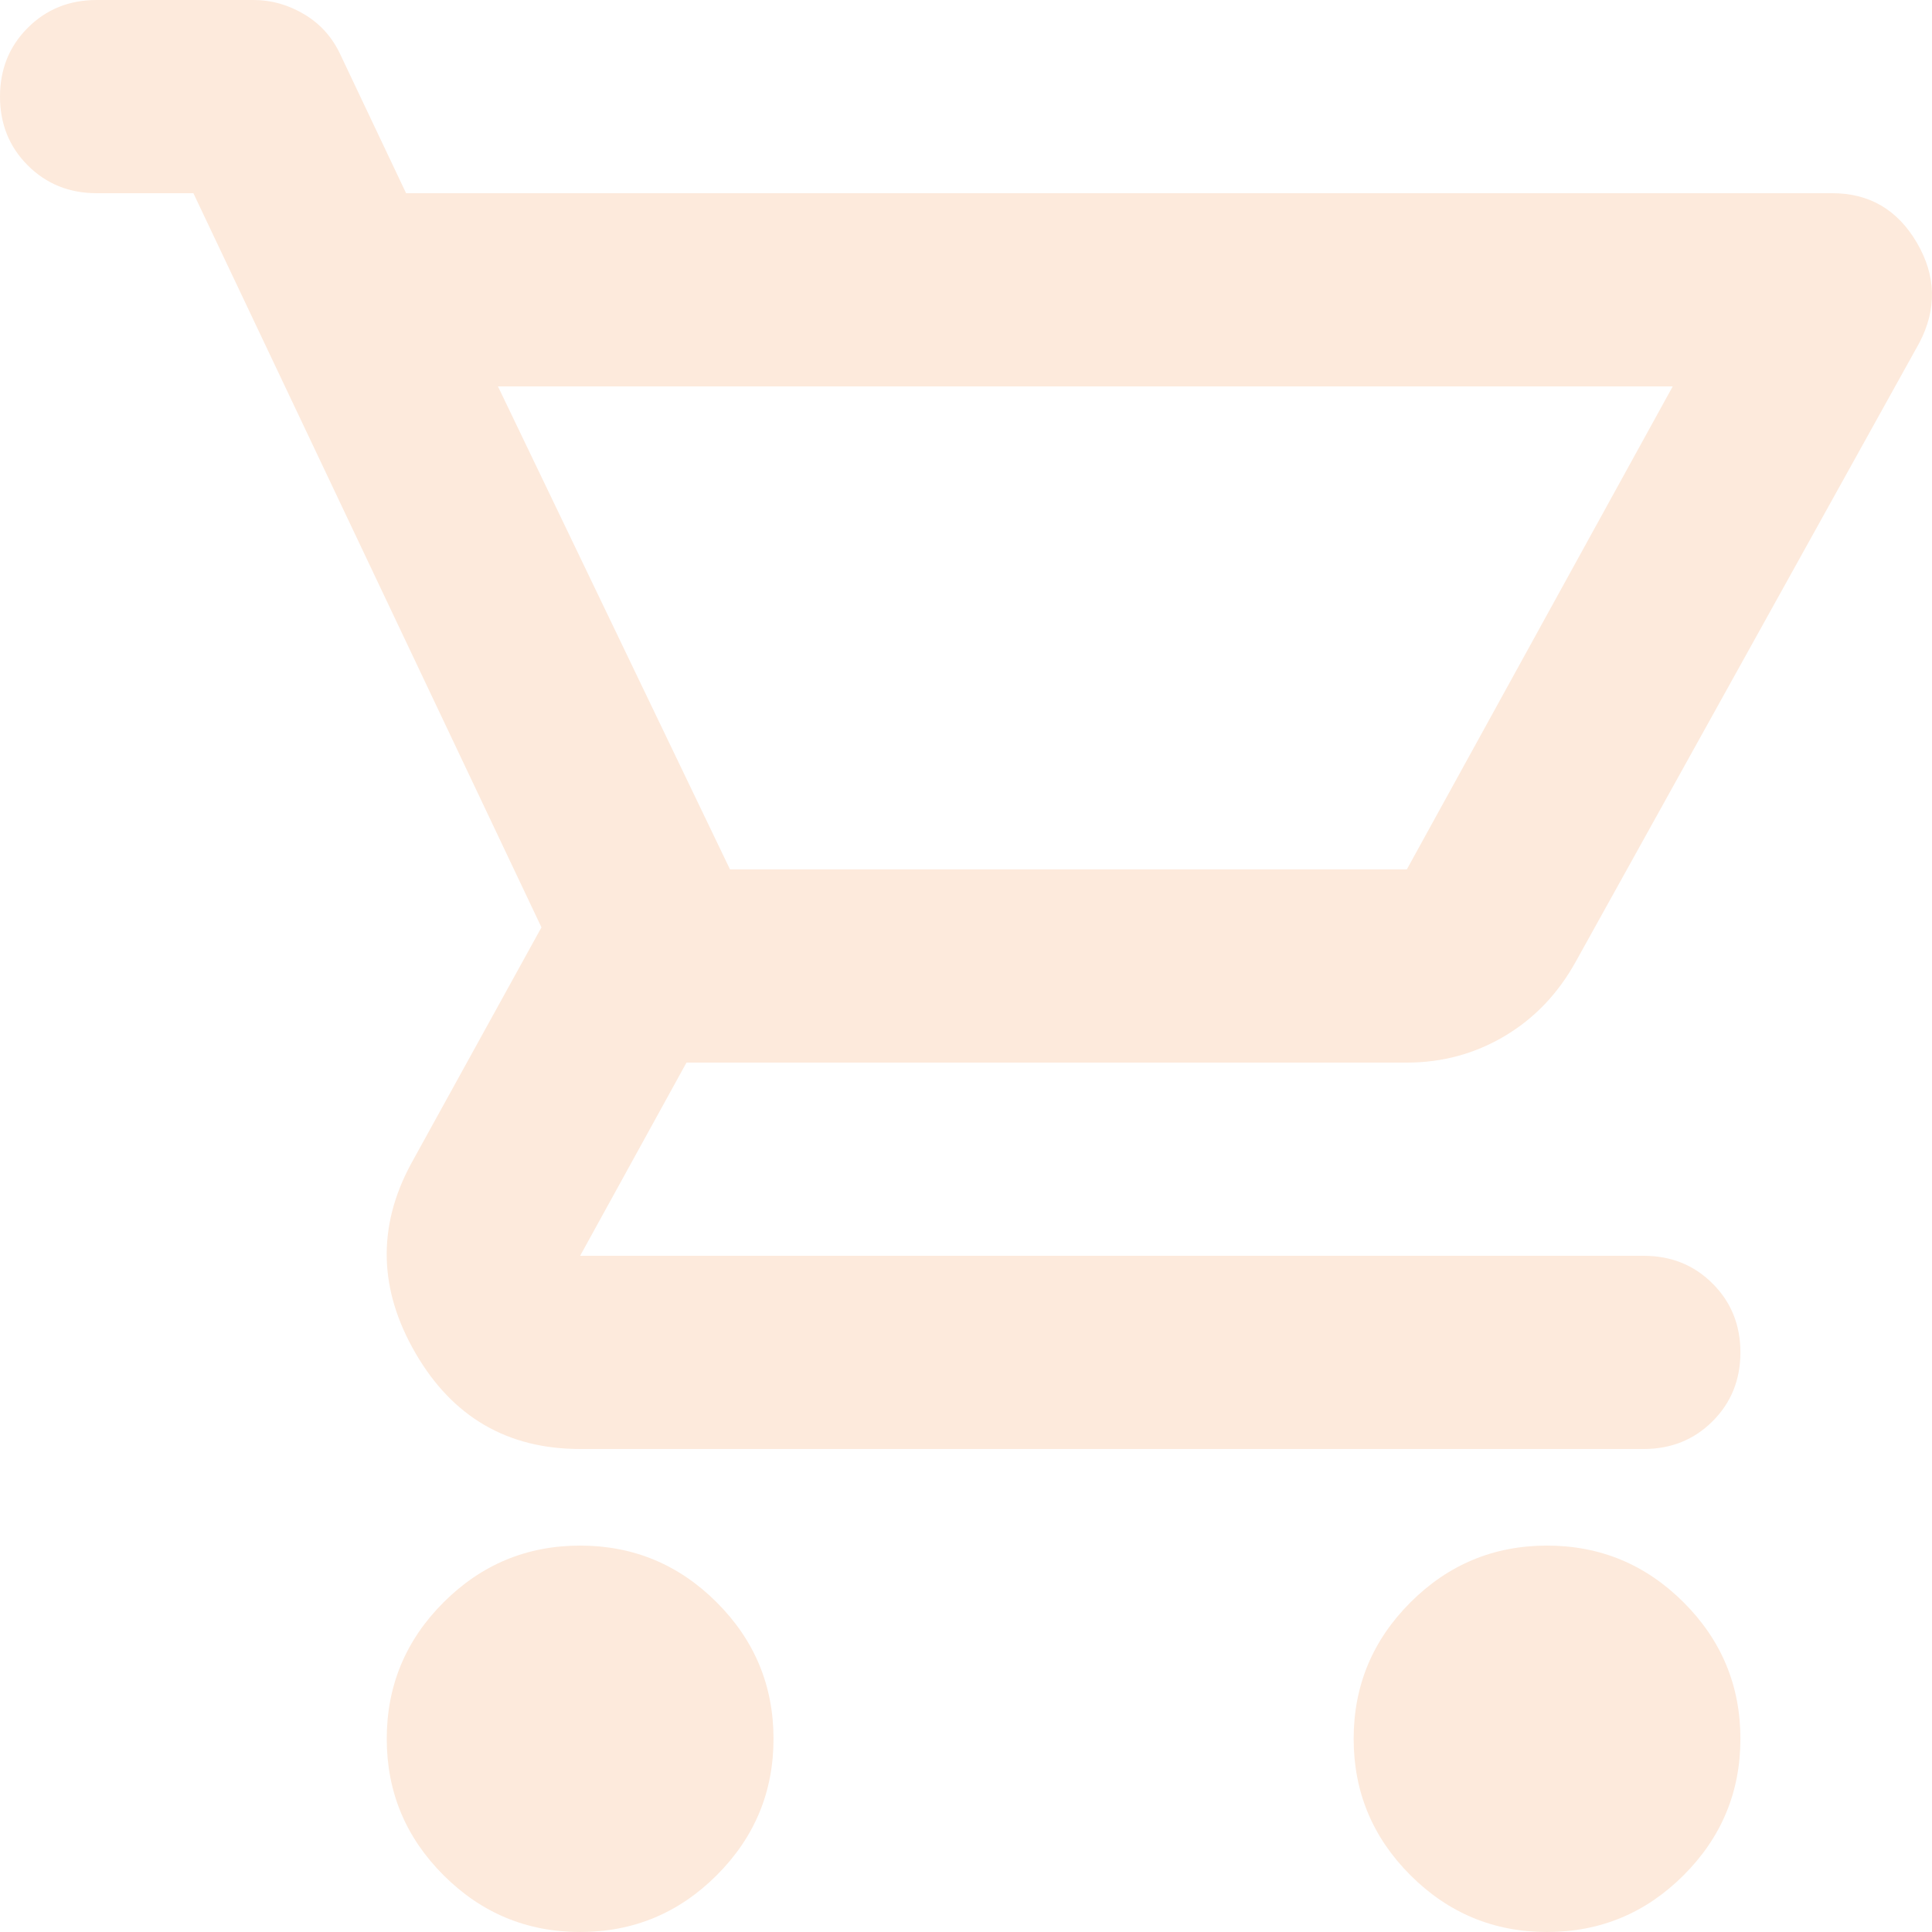
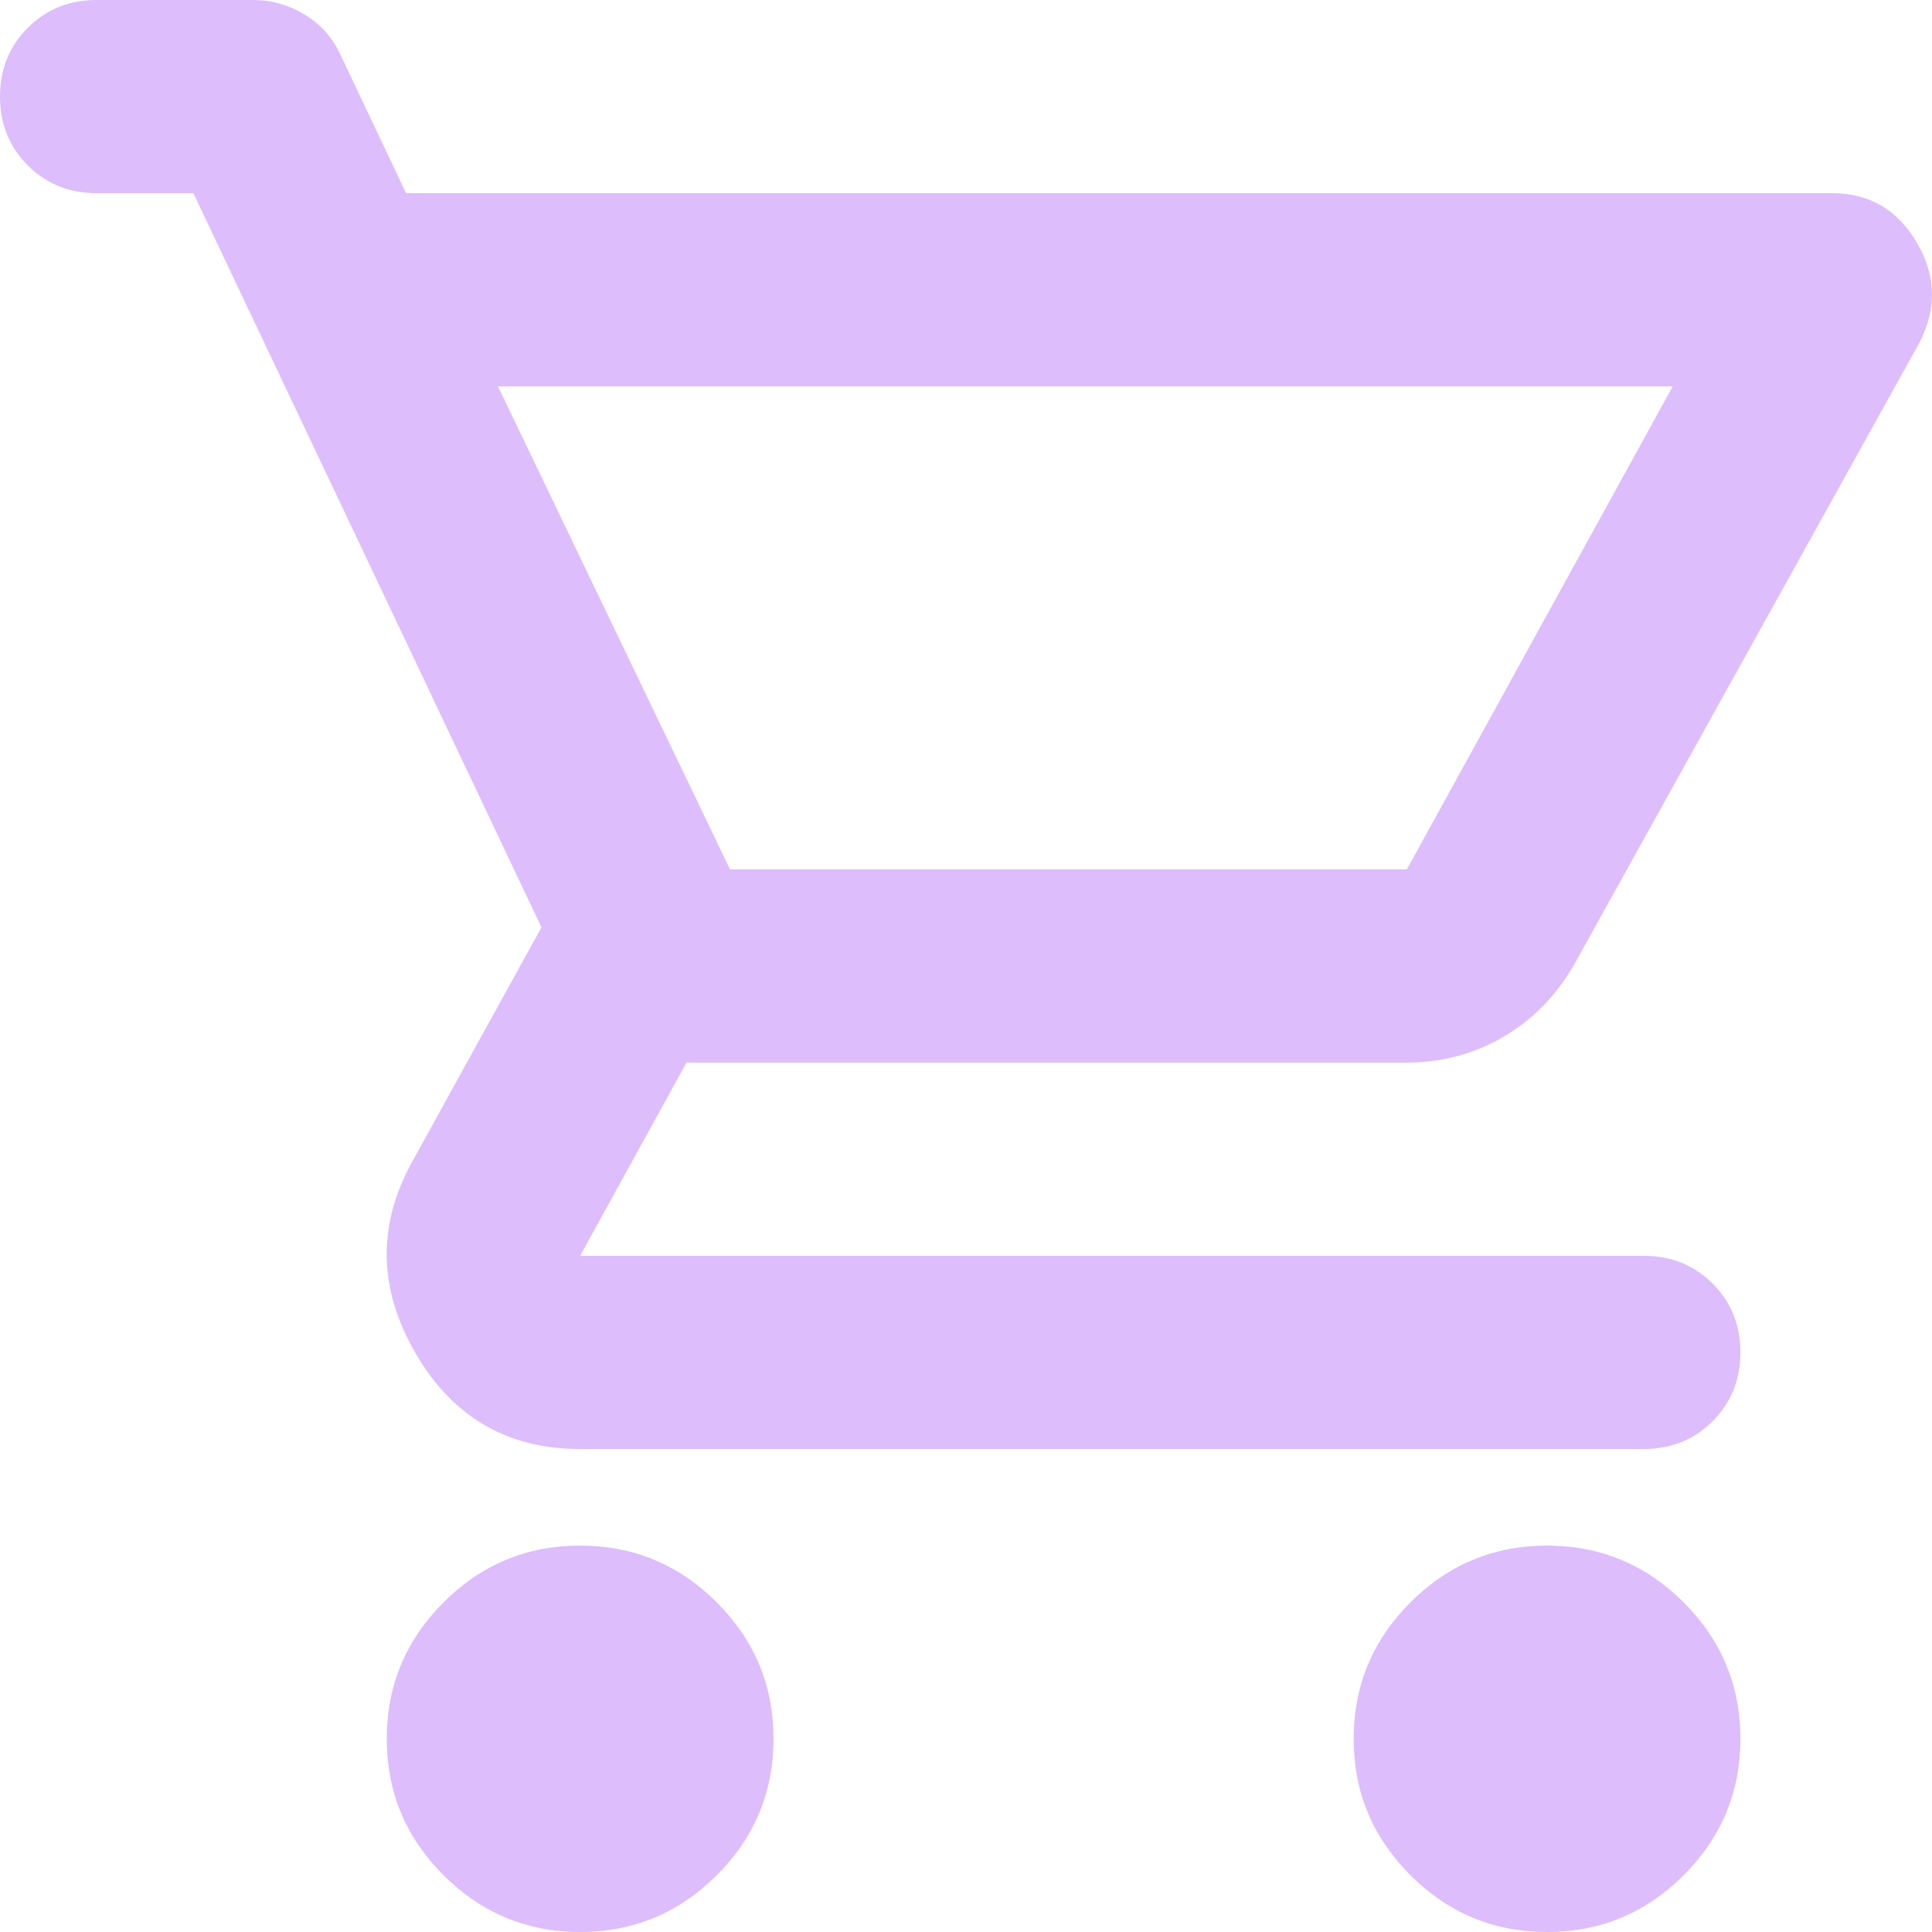
- <svg xmlns="http://www.w3.org/2000/svg" width="120" height="120" viewBox="0 0 120 120" fill="none">
-   <path d="M36.033 120C32.73 120 29.903 118.825 27.55 116.475C25.198 114.125 24.022 111.3 24.022 108C24.022 104.7 25.198 101.875 27.55 99.525C29.903 97.175 32.73 96 36.033 96C39.336 96 42.164 97.175 44.516 99.525C46.868 101.875 48.044 104.7 48.044 108C48.044 111.3 46.868 114.125 44.516 116.475C42.164 118.825 39.336 120 36.033 120ZM96.089 120C92.786 120 89.958 118.825 87.606 116.475C85.254 114.125 84.078 111.3 84.078 108C84.078 104.7 85.254 101.875 87.606 99.525C89.958 97.175 92.786 96 96.089 96C99.392 96 102.219 97.175 104.572 99.525C106.924 101.875 108.1 104.7 108.1 108C108.1 111.3 106.924 114.125 104.572 116.475C102.219 118.825 99.392 120 96.089 120ZM30.929 24L45.342 54H87.381L103.896 24H30.929ZM25.223 12H113.805C116.107 12 117.859 13.025 119.06 15.075C120.261 17.125 120.311 19.2 119.21 21.3L97.89 59.7C96.789 61.7 95.313 63.25 93.461 64.35C91.61 65.45 89.583 66 87.381 66H42.639L36.033 78H102.094C103.796 78 105.222 78.575 106.373 79.725C107.524 80.875 108.1 82.3 108.1 84C108.1 85.7 107.524 87.125 106.373 88.275C105.222 89.425 103.796 90 102.094 90H36.033C31.529 90 28.126 88.025 25.824 84.075C23.522 80.125 23.422 76.2 25.524 72.3L33.631 57.6L12.011 12H6.006C4.304 12 2.878 11.425 1.727 10.275C0.576 9.125 0 7.7 0 6C0 4.3 0.576 2.875 1.727 1.725C2.878 0.575 4.304 0 6.006 0H15.765C16.866 0 17.917 0.3 18.918 0.9C19.918 1.5 20.669 2.35 21.17 3.45L25.223 12Z" fill="#FDEADC" />
+ <svg xmlns="http://www.w3.org/2000/svg" width="100%" height="100%" viewBox="0 0 120 120" fill="none">
+   <path d="M36.033 120C32.73 120 29.903 118.825 27.55 116.475C25.198 114.125 24.022 111.3 24.022 108C24.022 104.7 25.198 101.875 27.55 99.525C29.903 97.175 32.73 96 36.033 96C39.336 96 42.164 97.175 44.516 99.525C46.868 101.875 48.044 104.7 48.044 108C48.044 111.3 46.868 114.125 44.516 116.475C42.164 118.825 39.336 120 36.033 120ZM96.089 120C92.786 120 89.958 118.825 87.606 116.475C85.254 114.125 84.078 111.3 84.078 108C84.078 104.7 85.254 101.875 87.606 99.525C89.958 97.175 92.786 96 96.089 96C99.392 96 102.219 97.175 104.572 99.525C106.924 101.875 108.1 104.7 108.1 108C108.1 111.3 106.924 114.125 104.572 116.475C102.219 118.825 99.392 120 96.089 120ZM30.929 24L45.342 54H87.381L103.896 24H30.929ZM25.223 12H113.805C116.107 12 117.859 13.025 119.06 15.075C120.261 17.125 120.311 19.2 119.21 21.3L97.89 59.7C96.789 61.7 95.313 63.25 93.461 64.35C91.61 65.45 89.583 66 87.381 66H42.639L36.033 78H102.094C103.796 78 105.222 78.575 106.373 79.725C107.524 80.875 108.1 82.3 108.1 84C108.1 85.7 107.524 87.125 106.373 88.275C105.222 89.425 103.796 90 102.094 90H36.033C31.529 90 28.126 88.025 25.824 84.075C23.522 80.125 23.422 76.2 25.524 72.3L33.631 57.6L12.011 12H6.006C4.304 12 2.878 11.425 1.727 10.275C0.576 9.125 0 7.7 0 6C0 4.3 0.576 2.875 1.727 1.725C2.878 0.575 4.304 0 6.006 0H15.765C16.866 0 17.917 0.3 18.918 0.9C19.918 1.5 20.669 2.35 21.17 3.45L25.223 12Z" fill="#ddbdfc" />
</svg>
